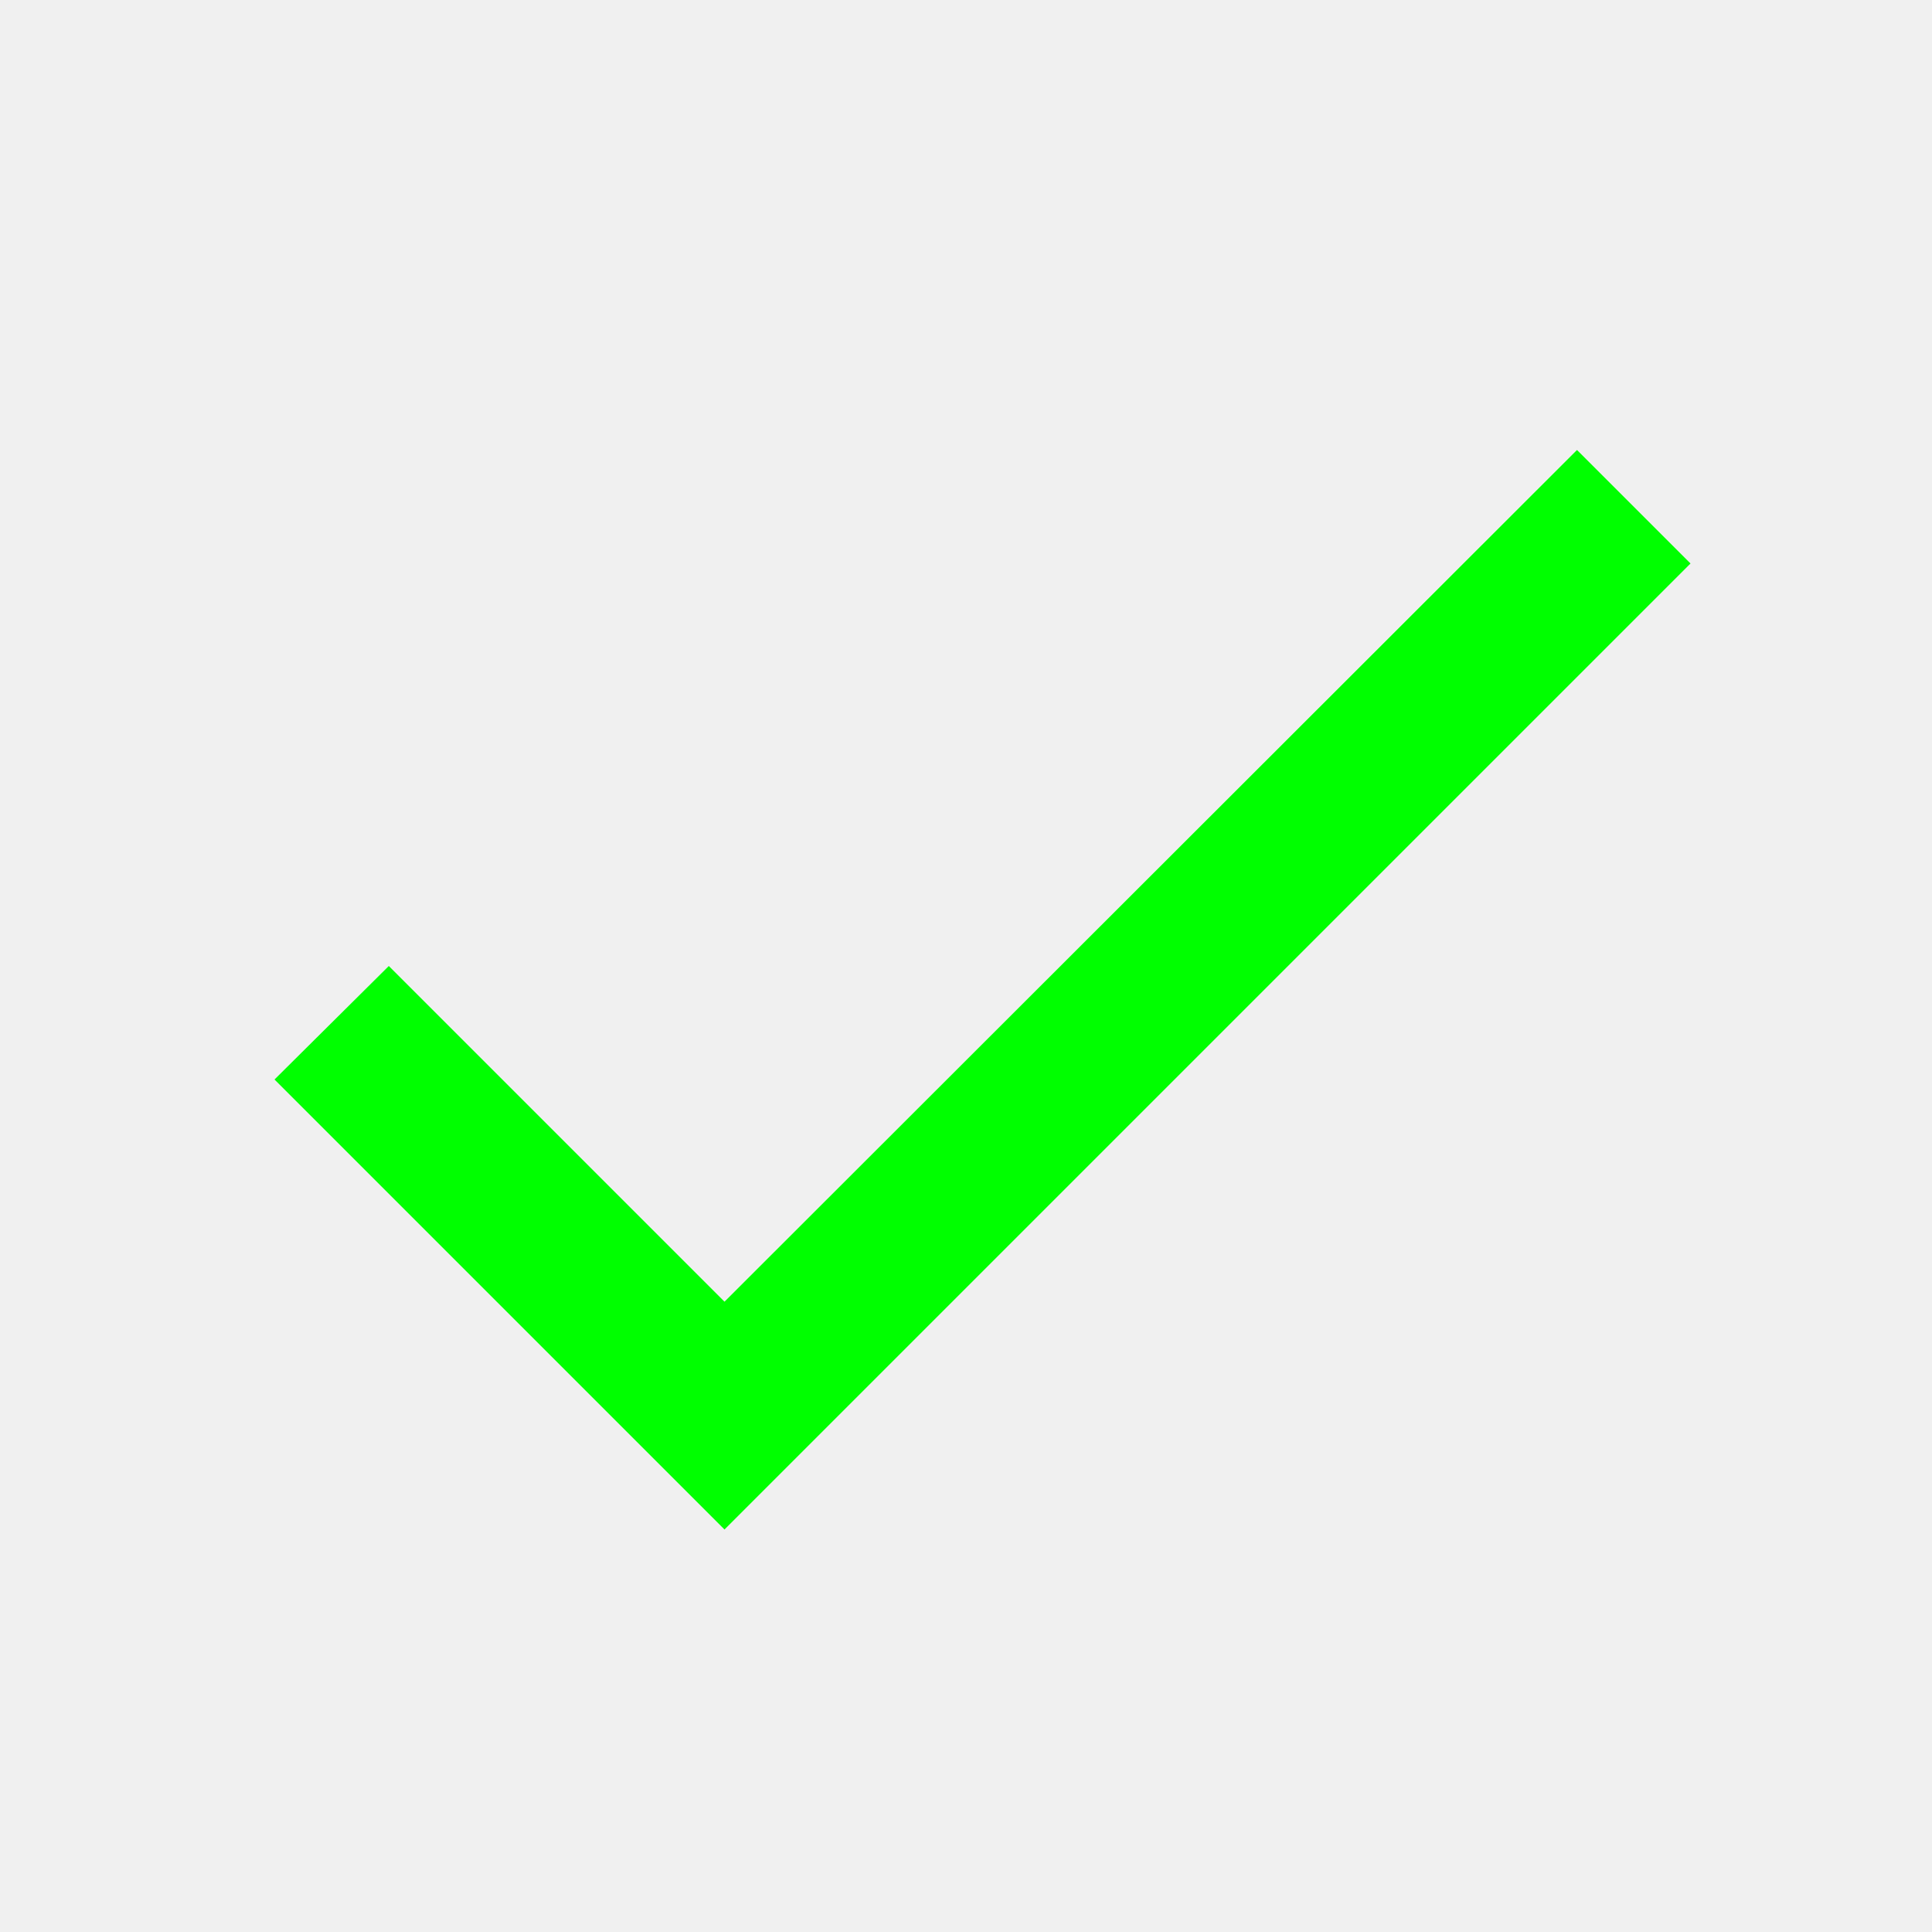
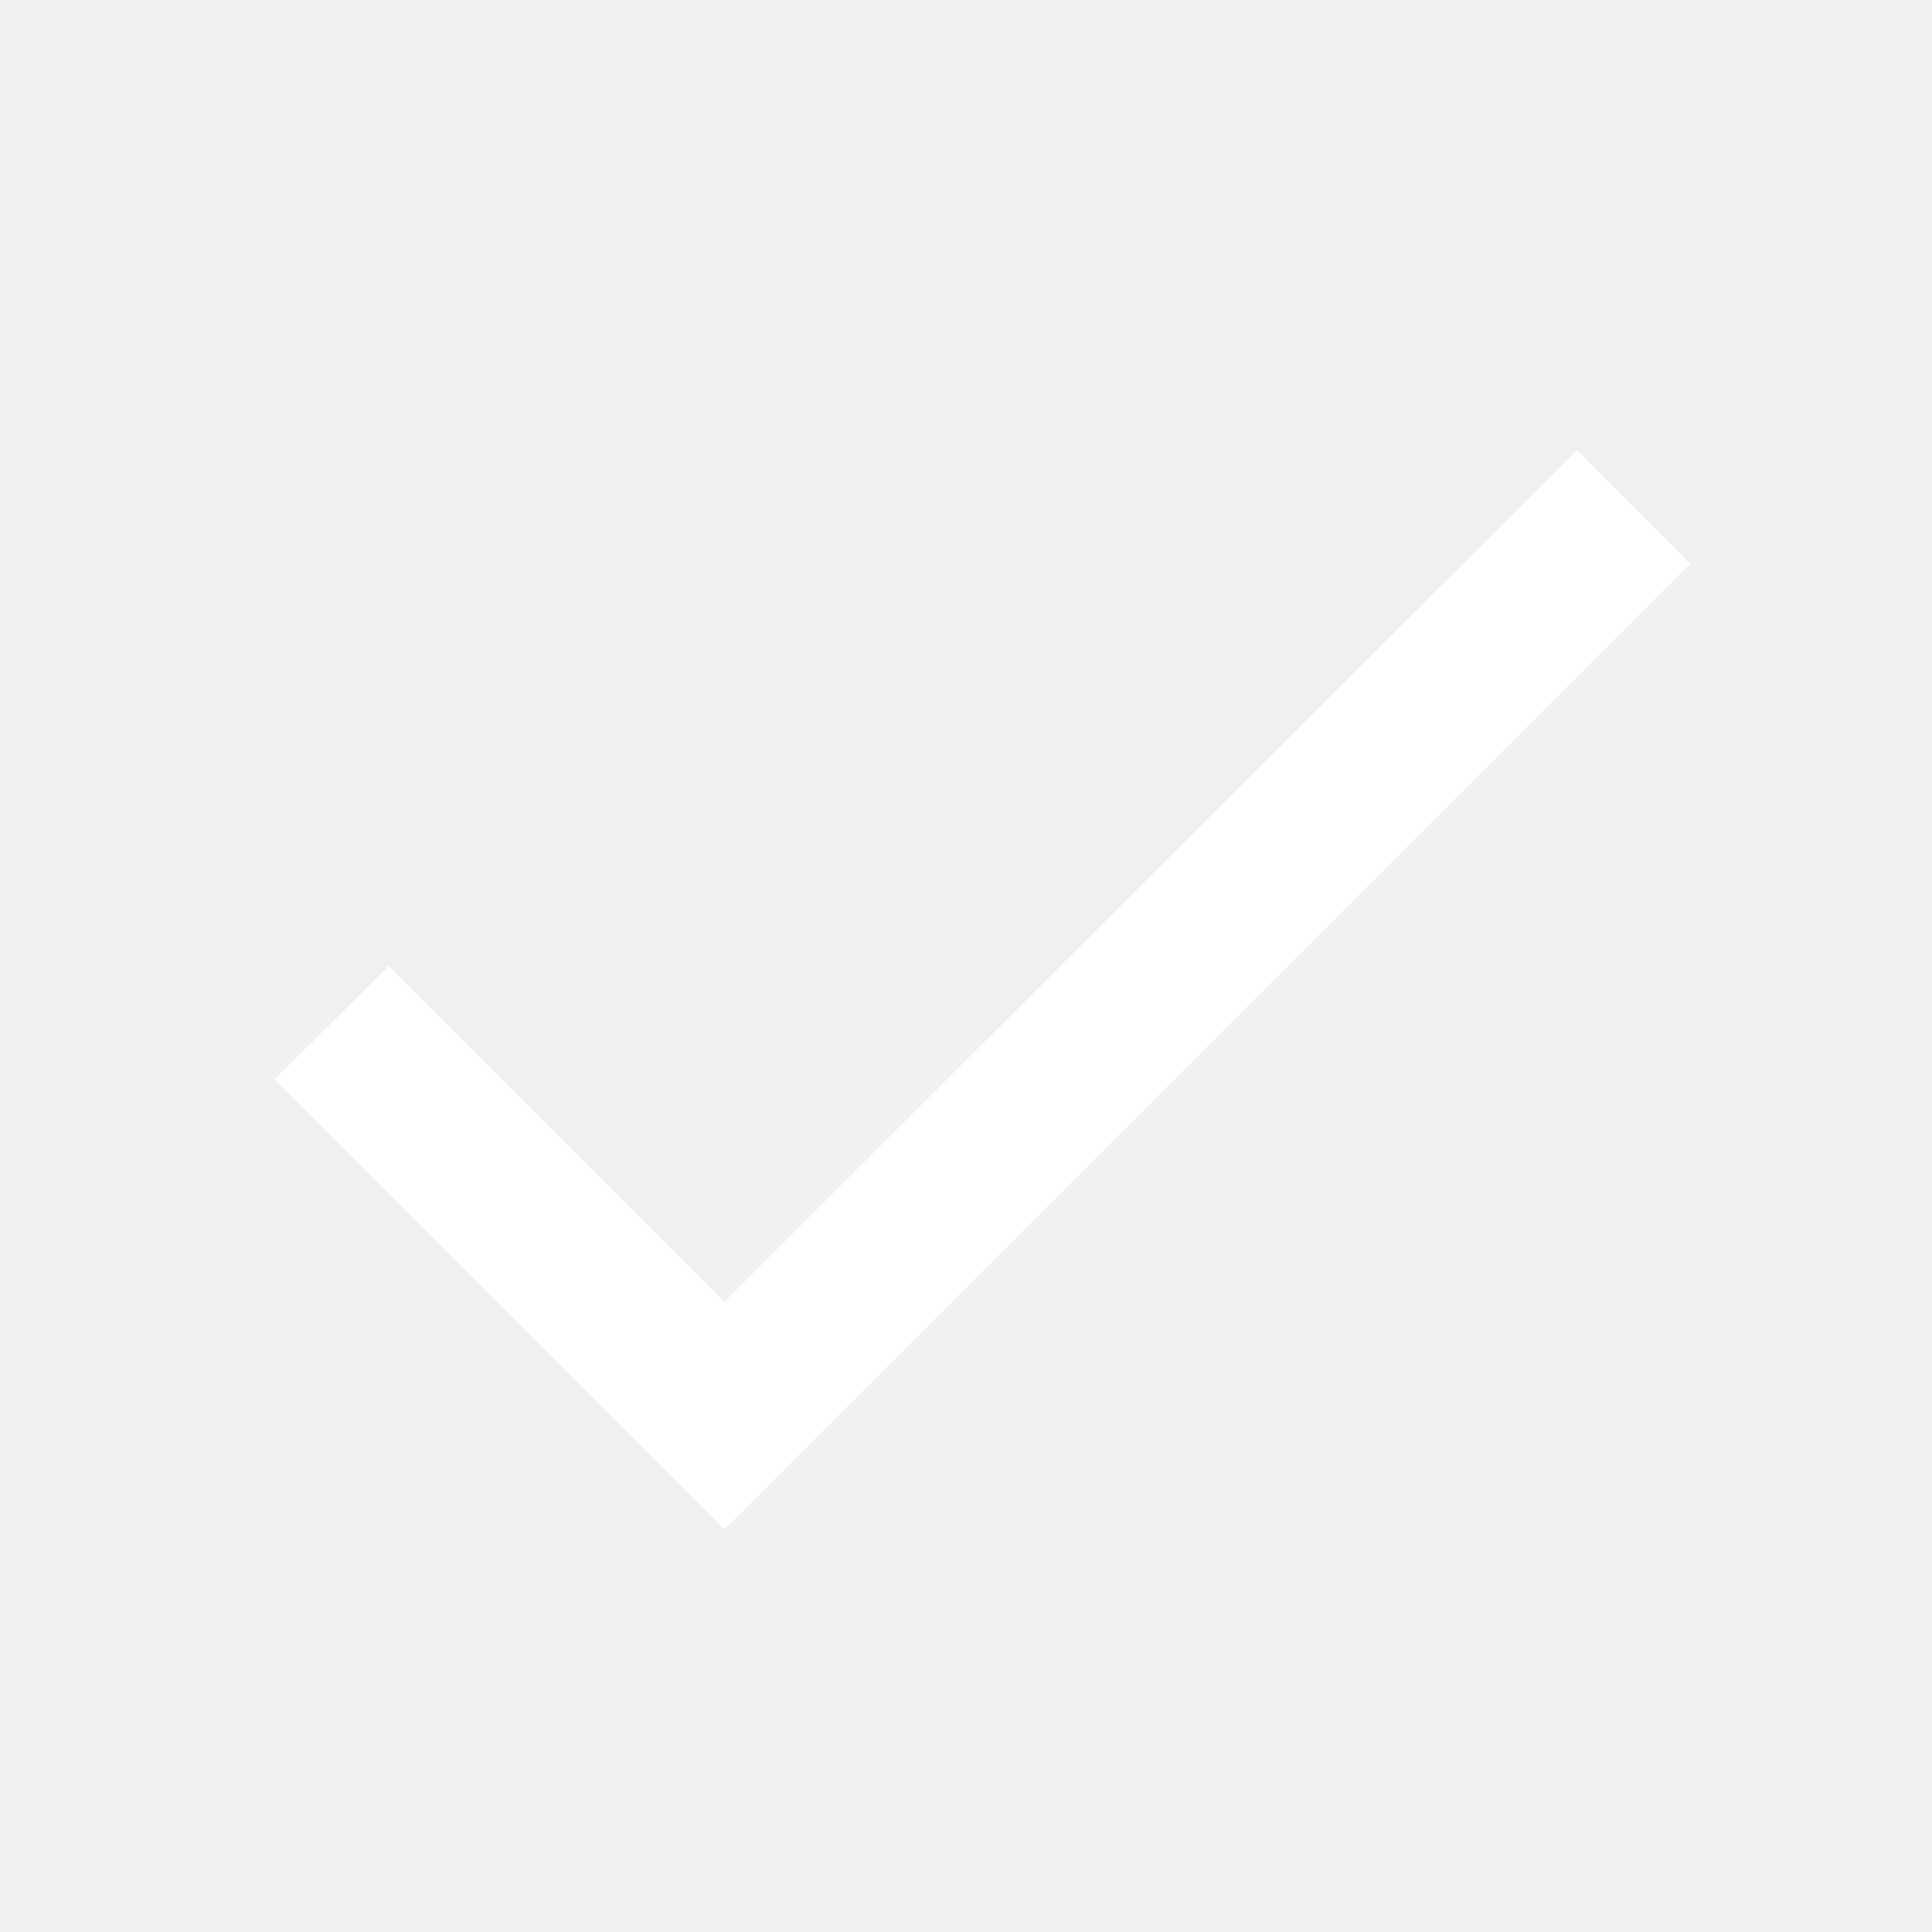
- <svg xmlns="http://www.w3.org/2000/svg" fill="#00ff00" height="24" viewBox="0 0 24 24" width="24">
+ <svg xmlns="http://www.w3.org/2000/svg" fill="#ffffff" height="24" viewBox="0 0 24 24" width="24">
  <path d="M0 0h24v24H0z" fill="none" />
  <path d="M9 16.17L4.83 12l-1.42 1.41L9 19 21 7l-1.41-1.41z" />
</svg>
